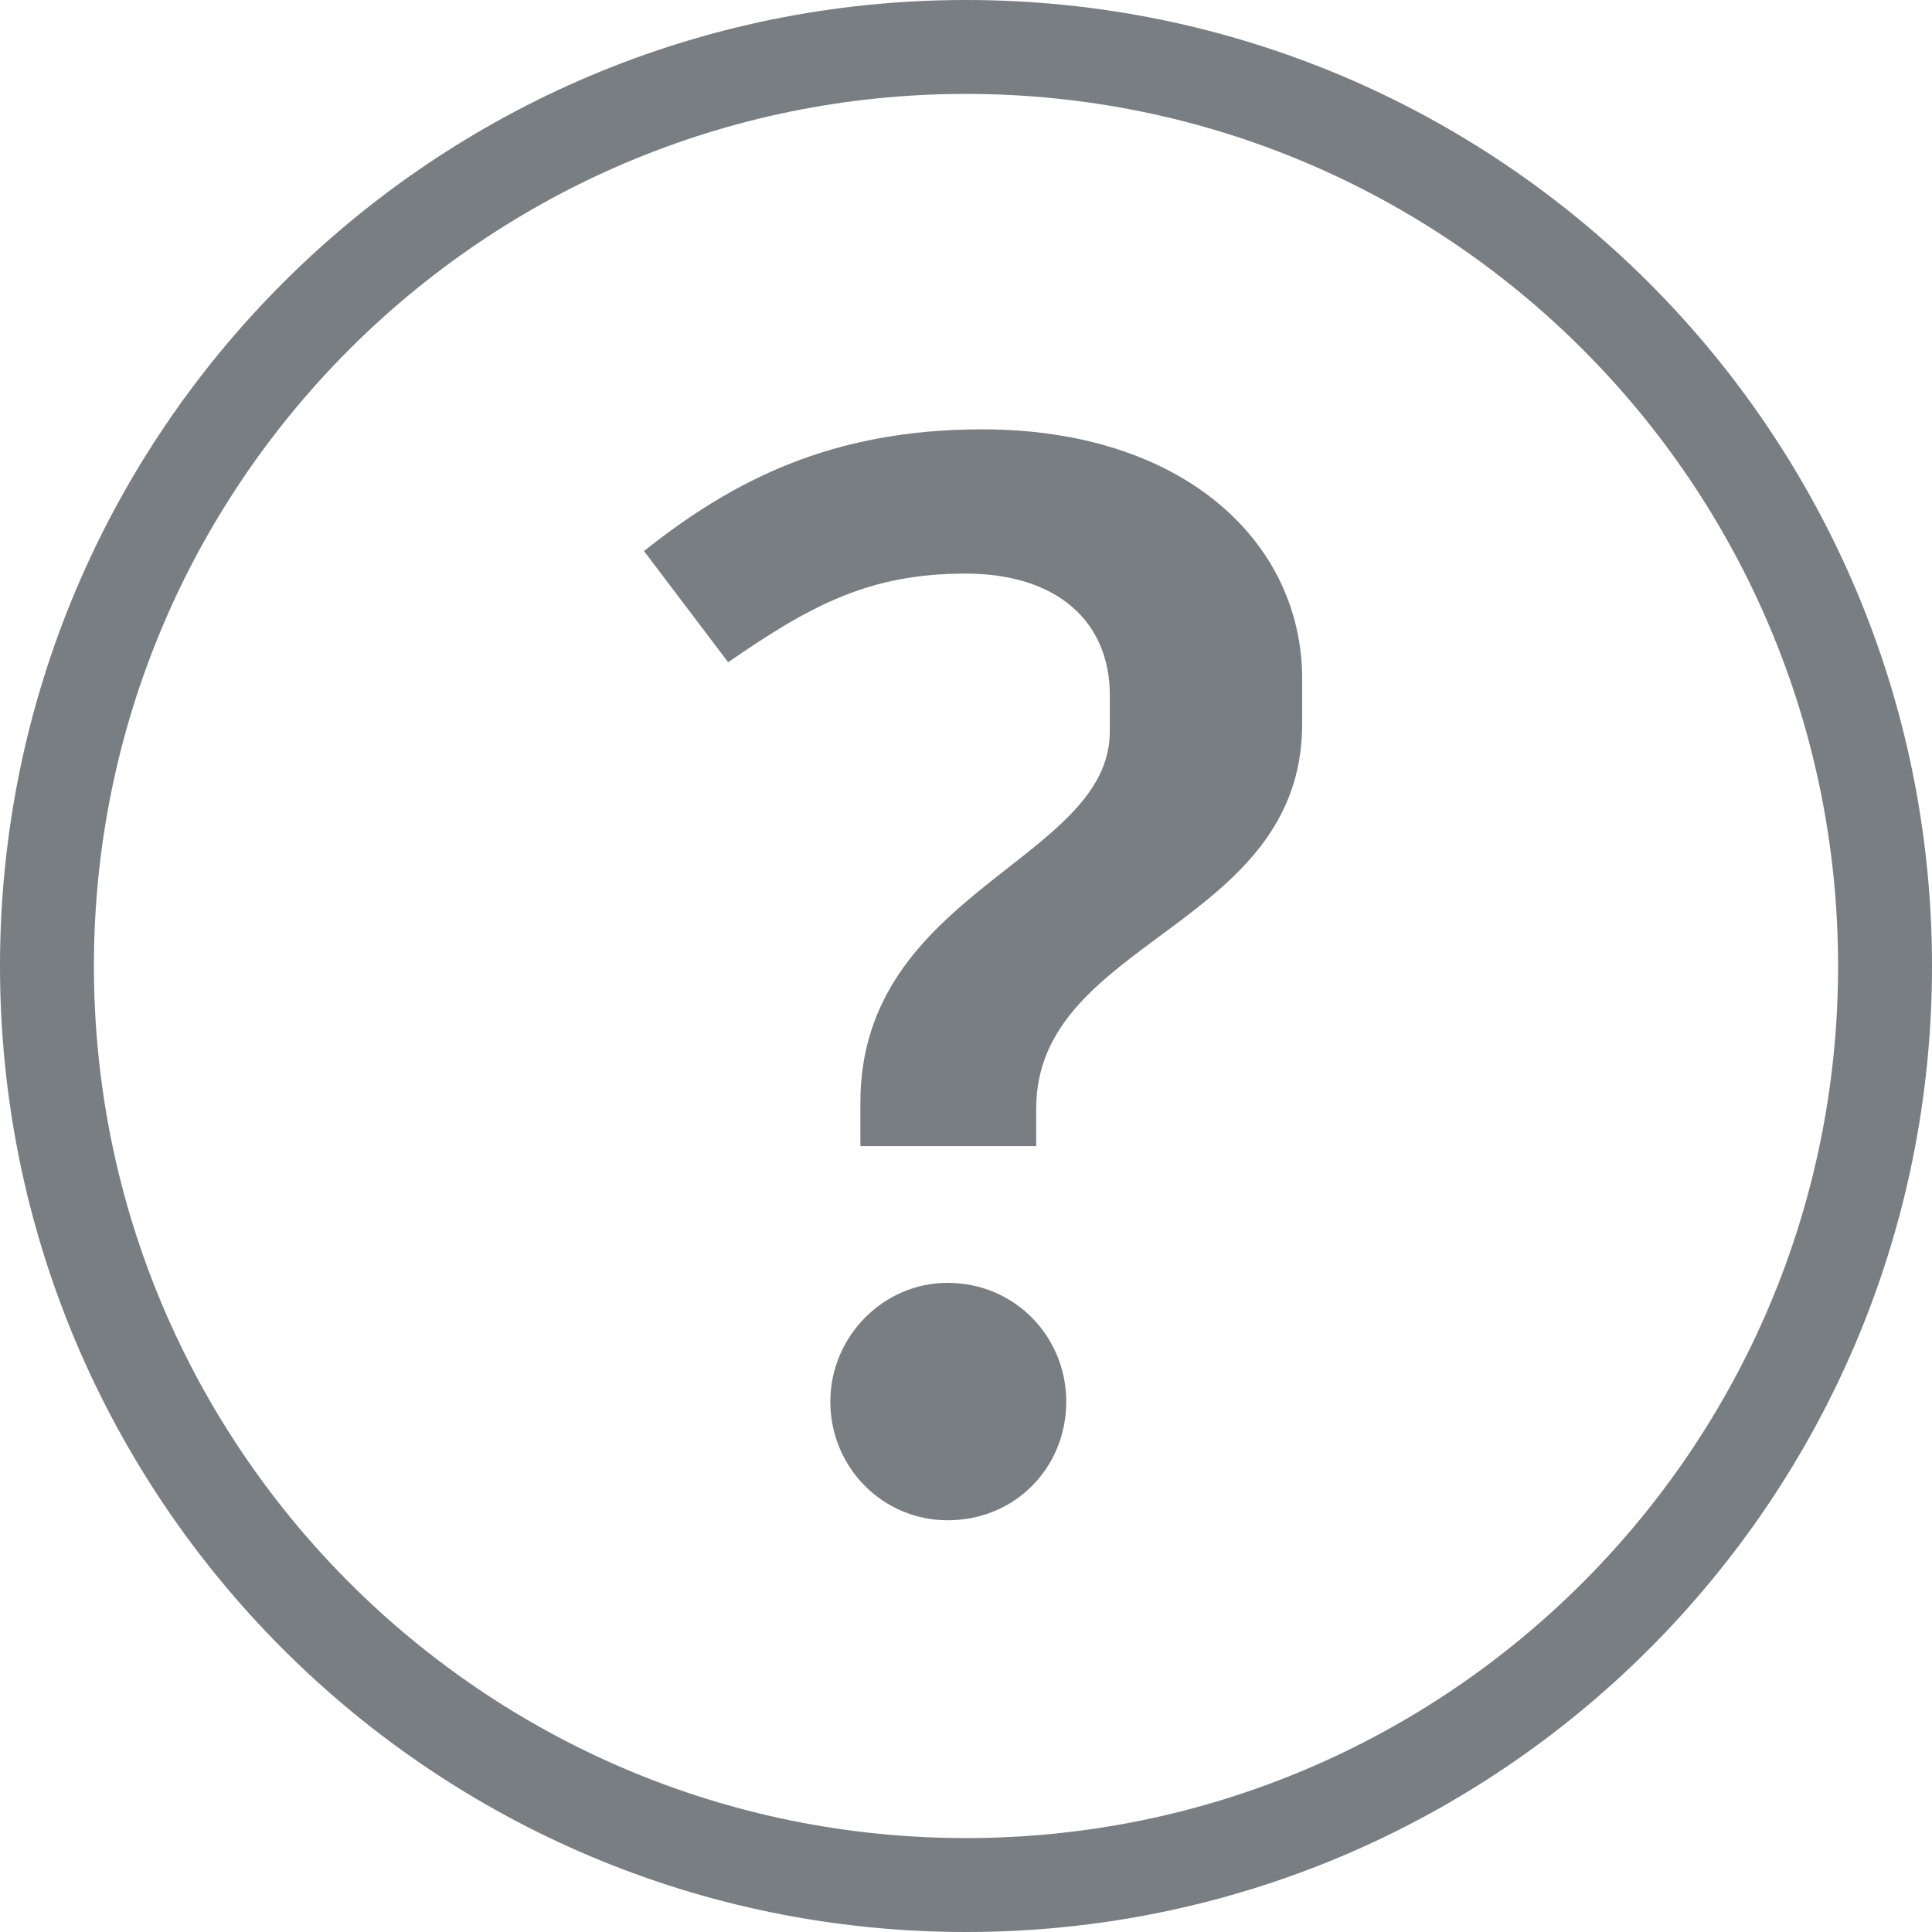
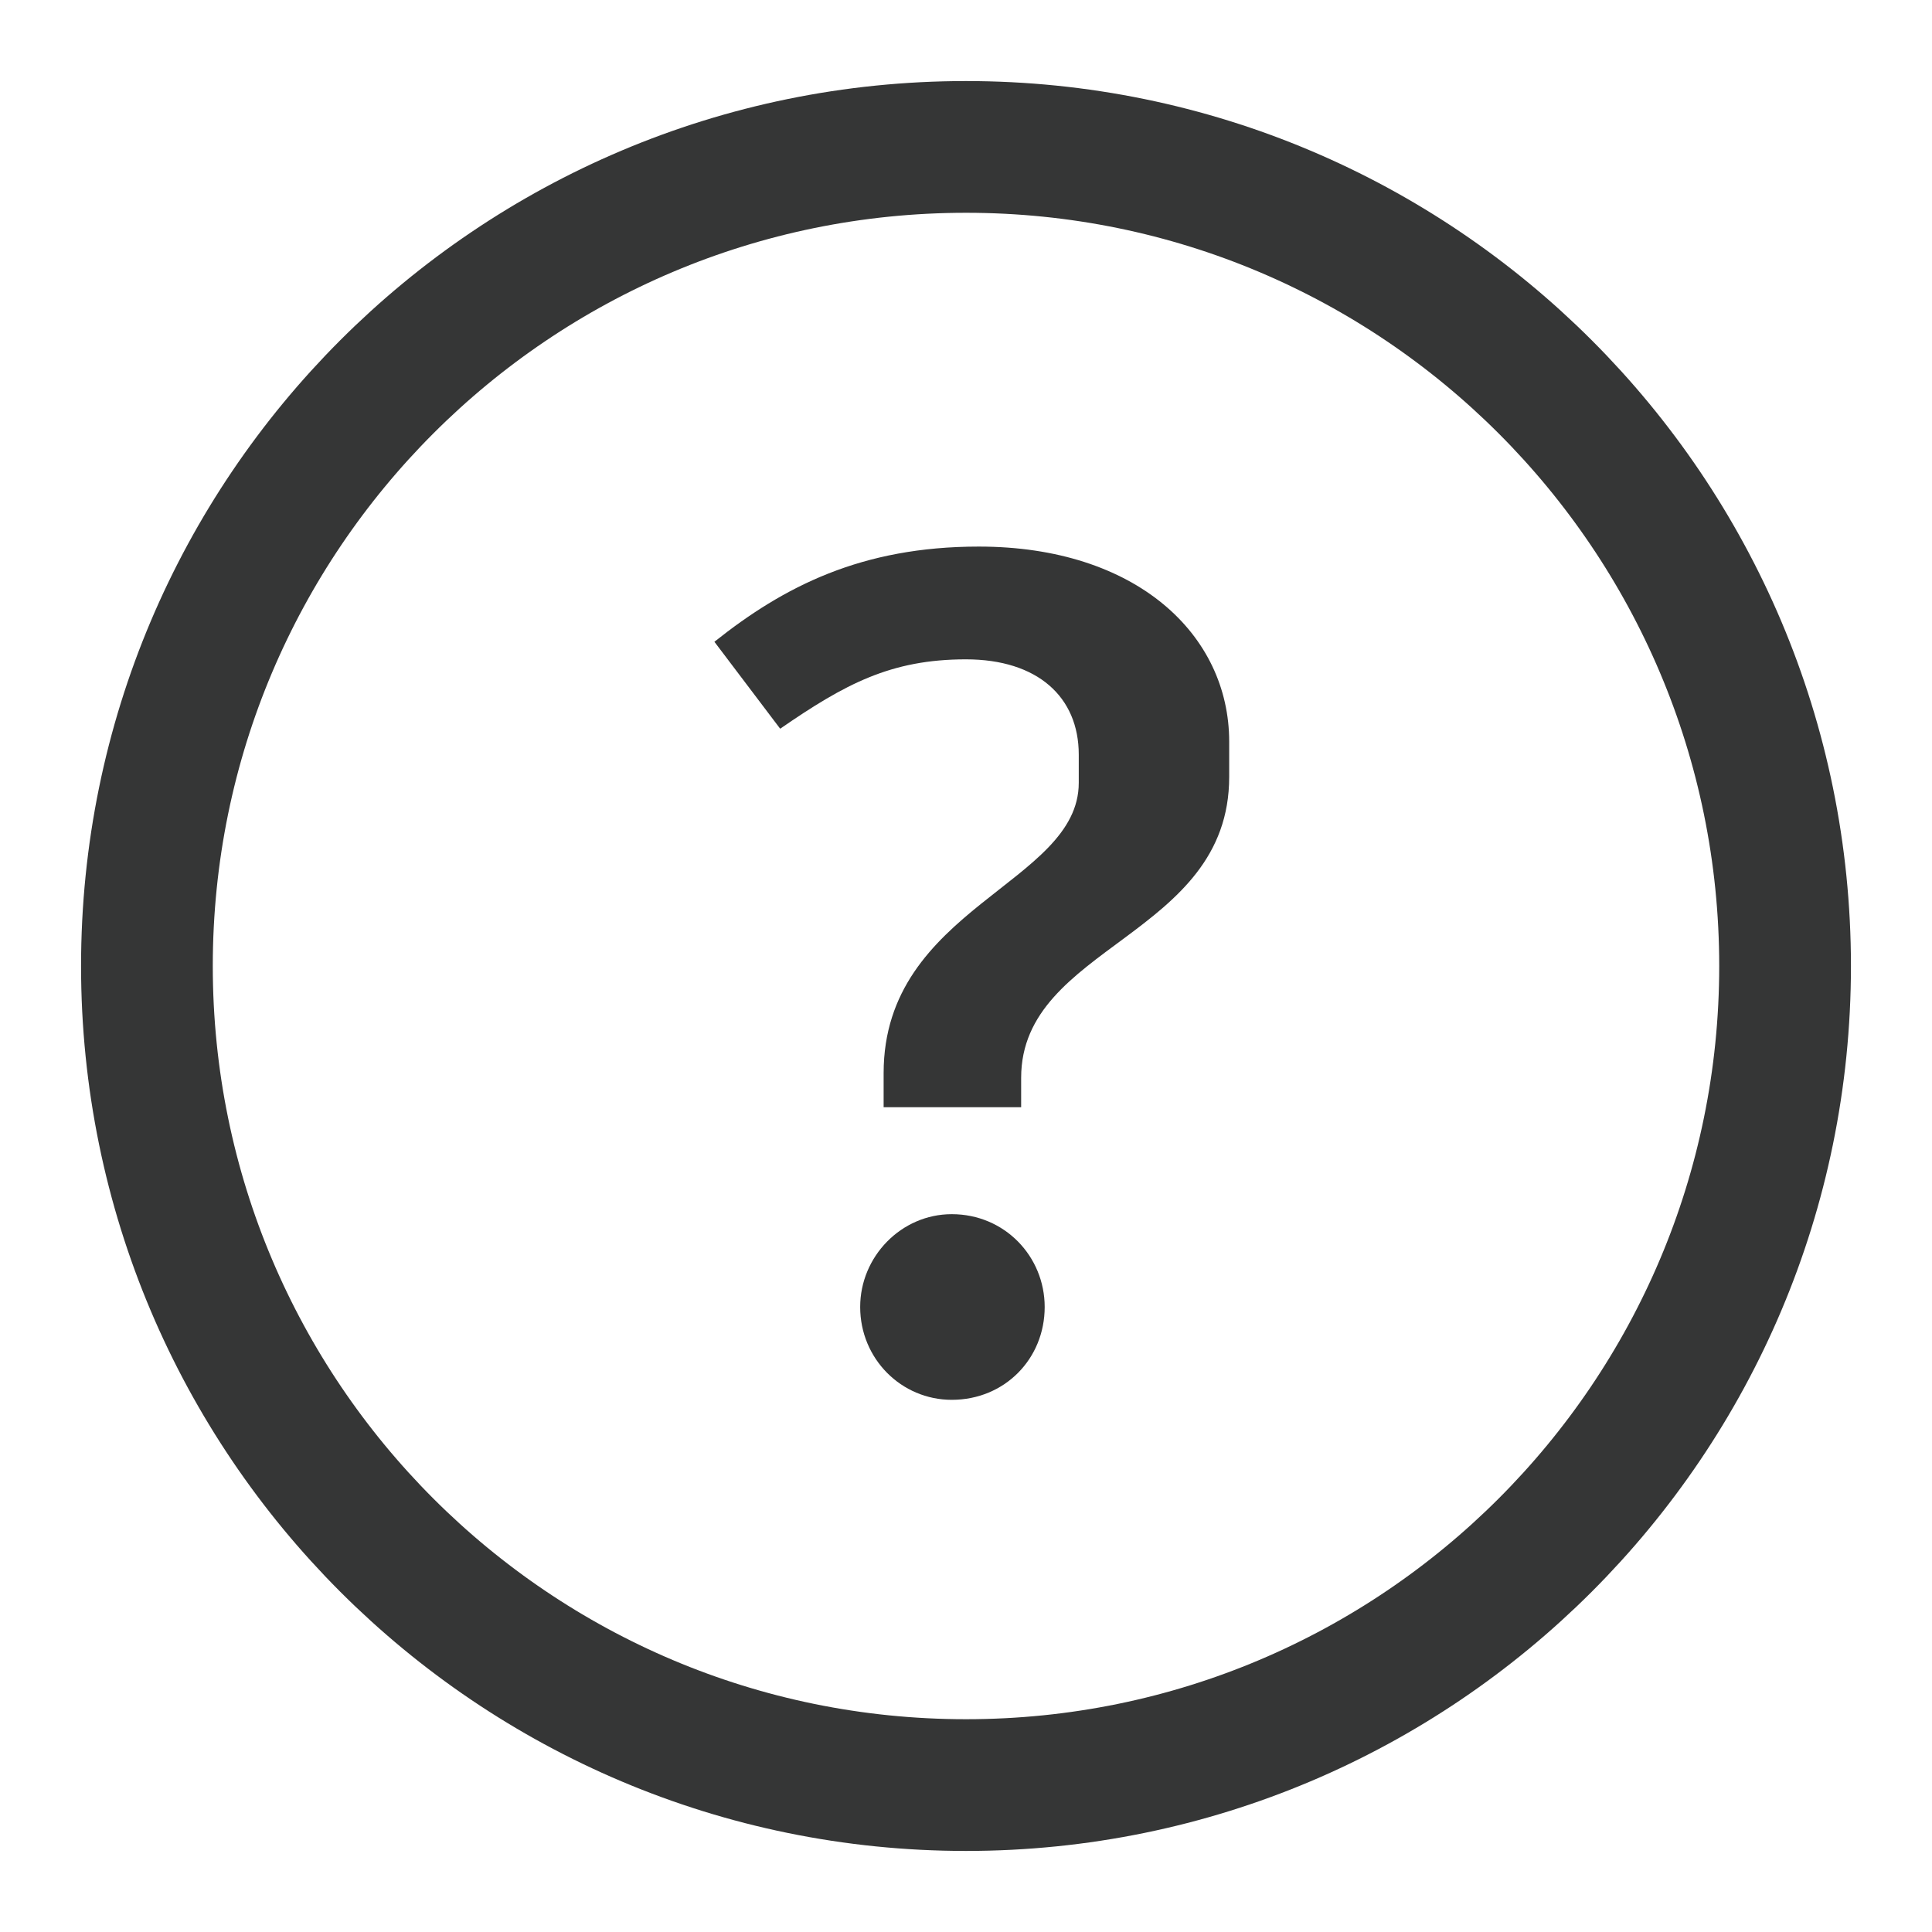
- <svg xmlns="http://www.w3.org/2000/svg" width="18px" height="18px" viewBox="0 0 18 18" version="1.1">
+ <svg xmlns="http://www.w3.org/2000/svg" width="22px" height="22px" viewBox="0 0 22 22" version="1.1">
  <defs />
-   <g id="Symbols" stroke="none" stroke-width="1" fill="none" fill-rule="evenodd" opacity="0.573">
-     <g id="components/header/light/BIM360" transform="translate(-1153, -19)" fill="#151E27">
-       <g id="help" transform="translate(1152, 18)">
-         <g id="basics/icons/light/help_20">
-           <g id="Group-2" transform="translate(1, 1)">
-             <path d="M9,17.125 C13.487,17.125 17.125,13.487 17.125,9 C17.125,4.513 13.487,0.875 9,0.875 C4.513,0.875 0.875,4.513 0.875,9 C0.875,13.487 4.513,17.125 9,17.125 Z M9,18 C4.029,18 0,13.971 0,9 C0,4.029 4.029,0 9,0 C13.971,0 18,4.029 18,9 C18,13.971 13.971,18 9,18 Z" id="Oval-4" fill-rule="nonzero" />
-             <path d="M8.016,10.678 L9.654,10.678 L9.654,10.328 C9.654,8.746 12.132,8.648 12.132,6.744 L12.132,6.324 C12.132,5.05 11.026,4 9.15,4 C7.75,4 6.826,4.476 6,5.134 L6.784,6.17 C7.554,5.638 8.1,5.344 8.996,5.344 C9.85,5.344 10.34,5.792 10.34,6.478 L10.34,6.814 C10.34,8.018 8.016,8.298 8.016,10.272 L8.016,10.678 Z M8.828,14.164 C9.458,14.164 9.934,13.674 9.934,13.058 C9.934,12.456 9.458,11.952 8.828,11.952 C8.226,11.952 7.736,12.456 7.736,13.058 C7.736,13.674 8.226,14.164 8.828,14.164 Z" id="?" />
-           </g>
-         </g>
-       </g>
+   <g id="Symbols" stroke="none" stroke-width="1" fill="none" fill-rule="evenodd">
+     <g id="hig-web-light/basic/icon/help" transform="translate(-1, -1)">
+       <rect id="Rectangle-30" stroke="#353636" stroke-width="1.5" stroke-linejoin="round" x="2.673" y="2.673" width="18.654" height="18.654" rx="9.327" />
+       <path d="M11.062,13.608 L12.628,13.608 L12.628,13.273 C12.628,11.761 14.997,11.667 14.997,9.847 L14.997,9.445 C14.997,8.227 13.94,7.224 12.146,7.224 C10.808,7.224 9.925,7.679 9.135,8.308 L9.884,9.298 C10.621,8.79 11.143,8.508 11.999,8.508 C12.816,8.508 13.284,8.937 13.284,9.593 L13.284,9.914 C13.284,11.065 11.062,11.332 11.062,13.22 L11.062,13.608 Z M11.838,16.94 C12.441,16.94 12.896,16.472 12.896,15.883 C12.896,15.308 12.441,14.826 11.838,14.826 C11.263,14.826 10.795,15.308 10.795,15.883 C10.795,16.472 11.263,16.94 11.838,16.94 Z" id="?" fill="#353636" />
    </g>
  </g>
</svg>
